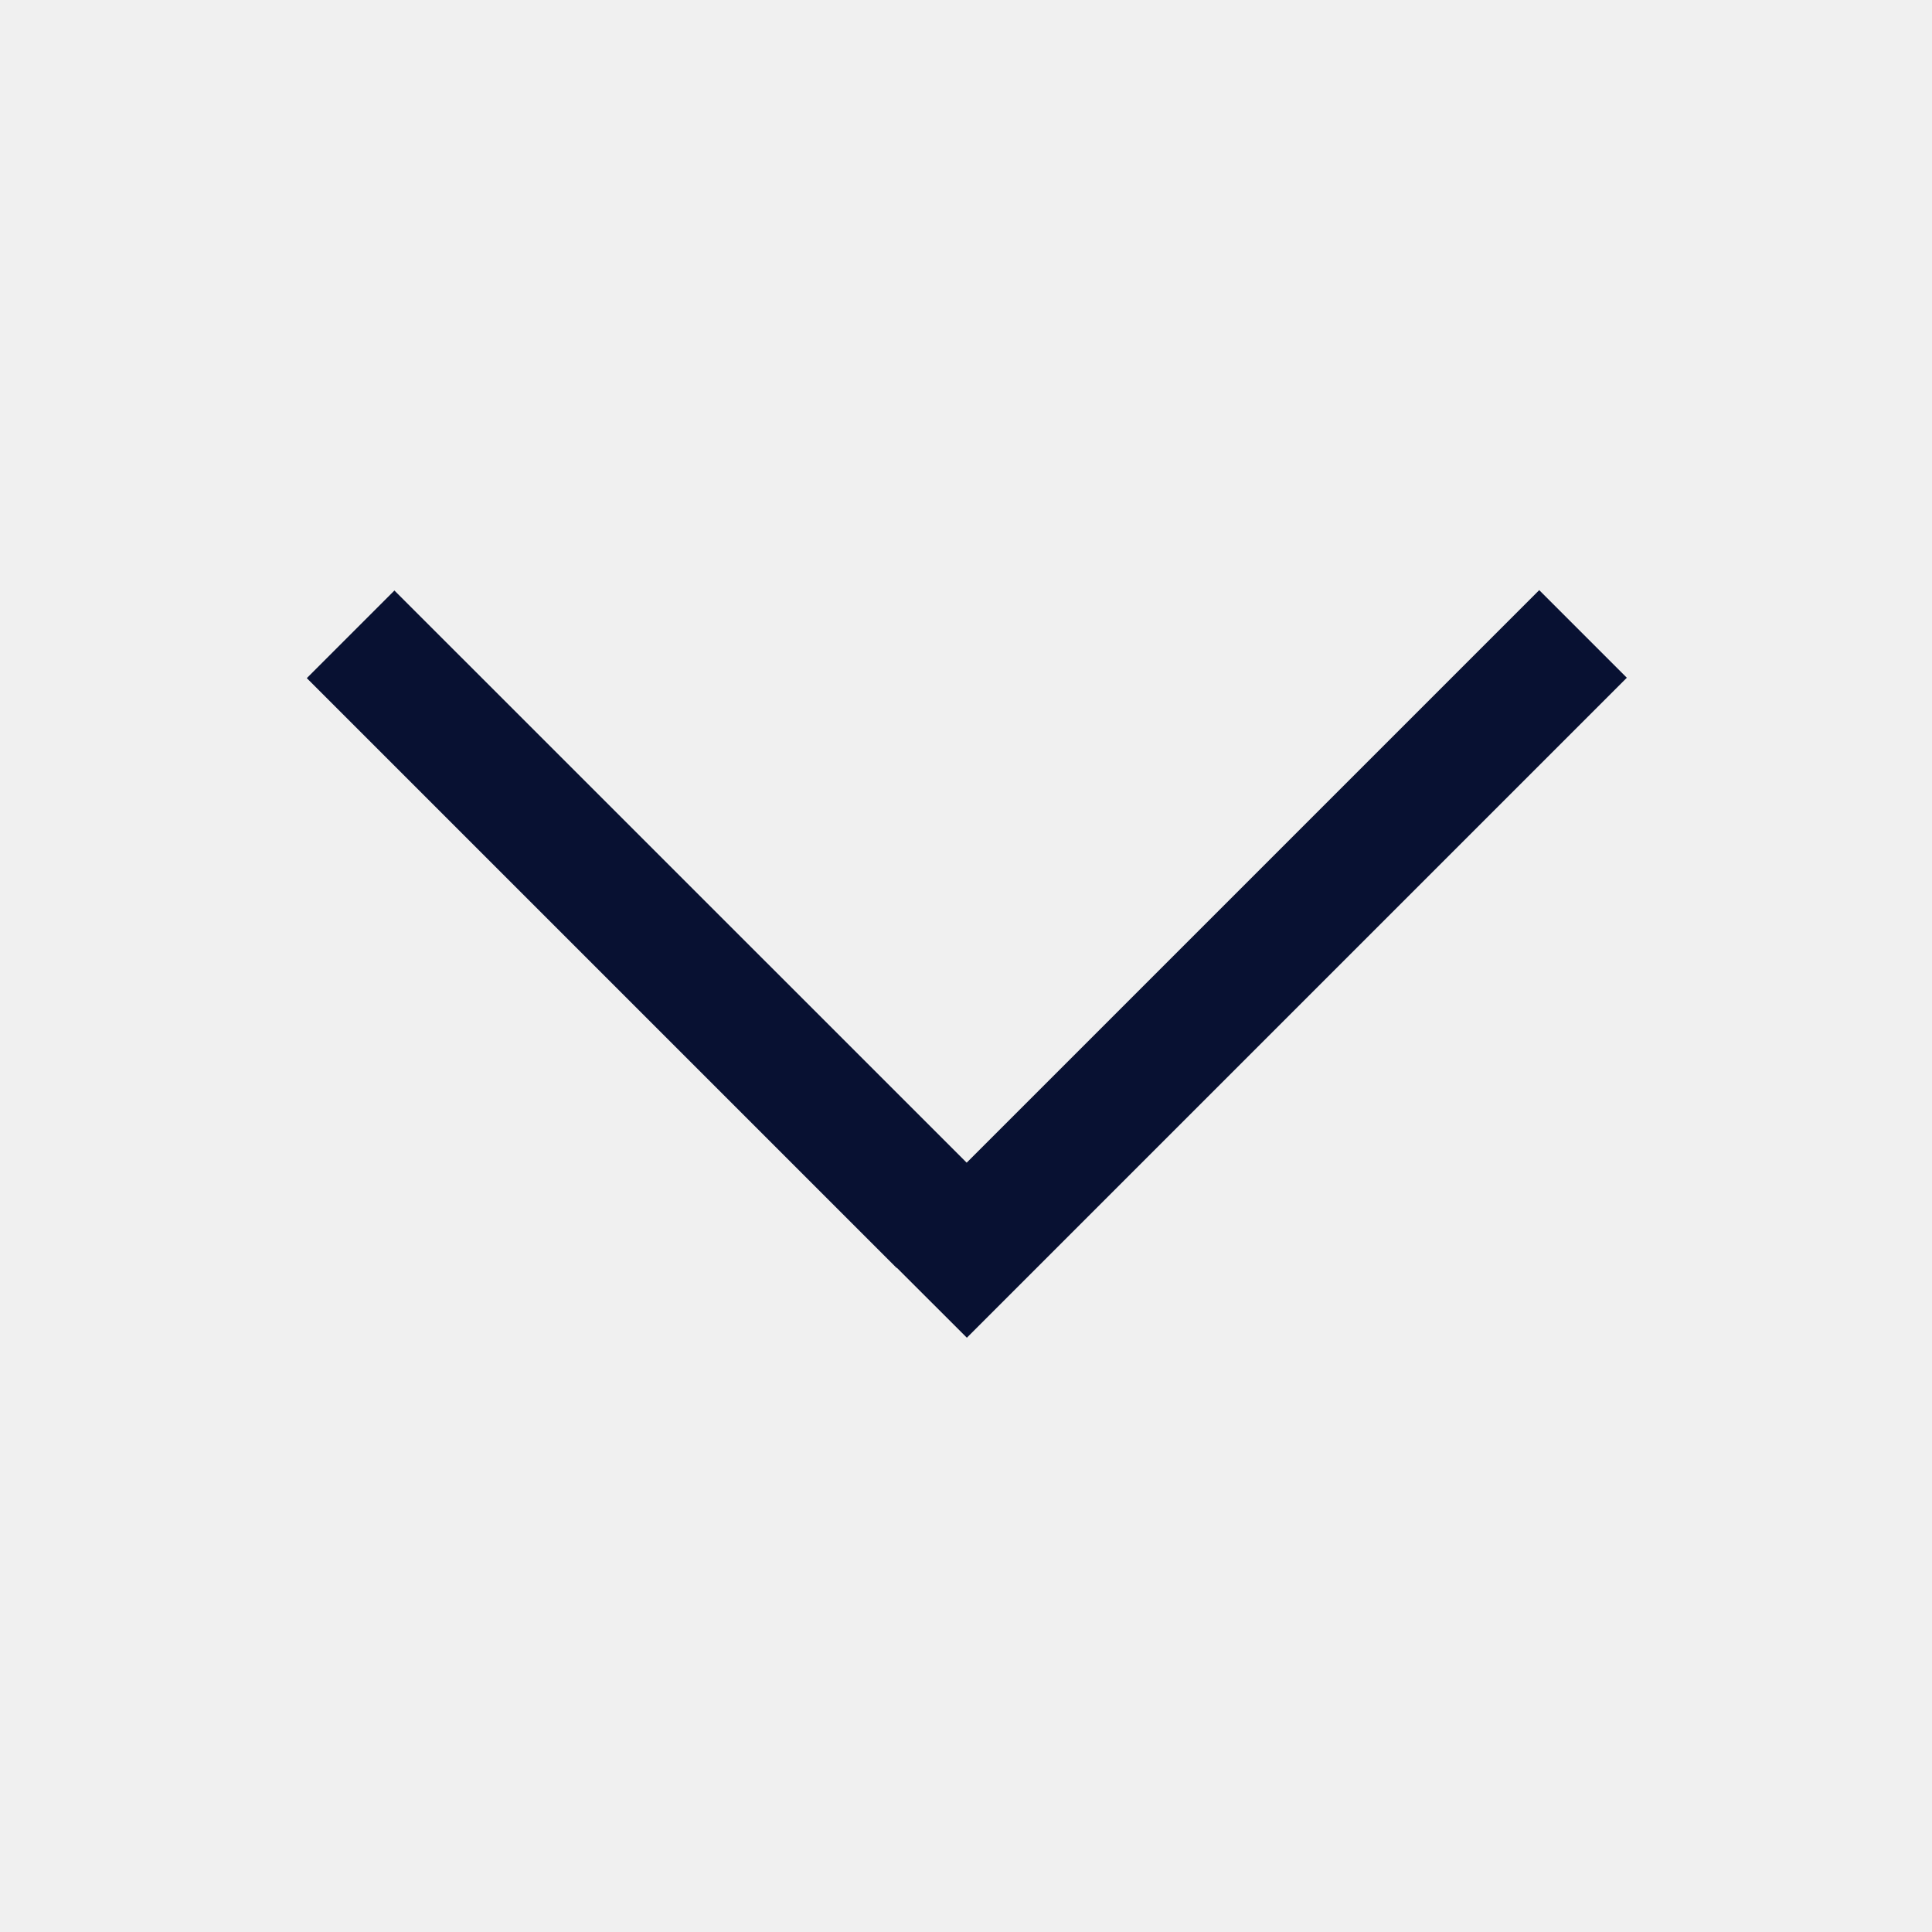
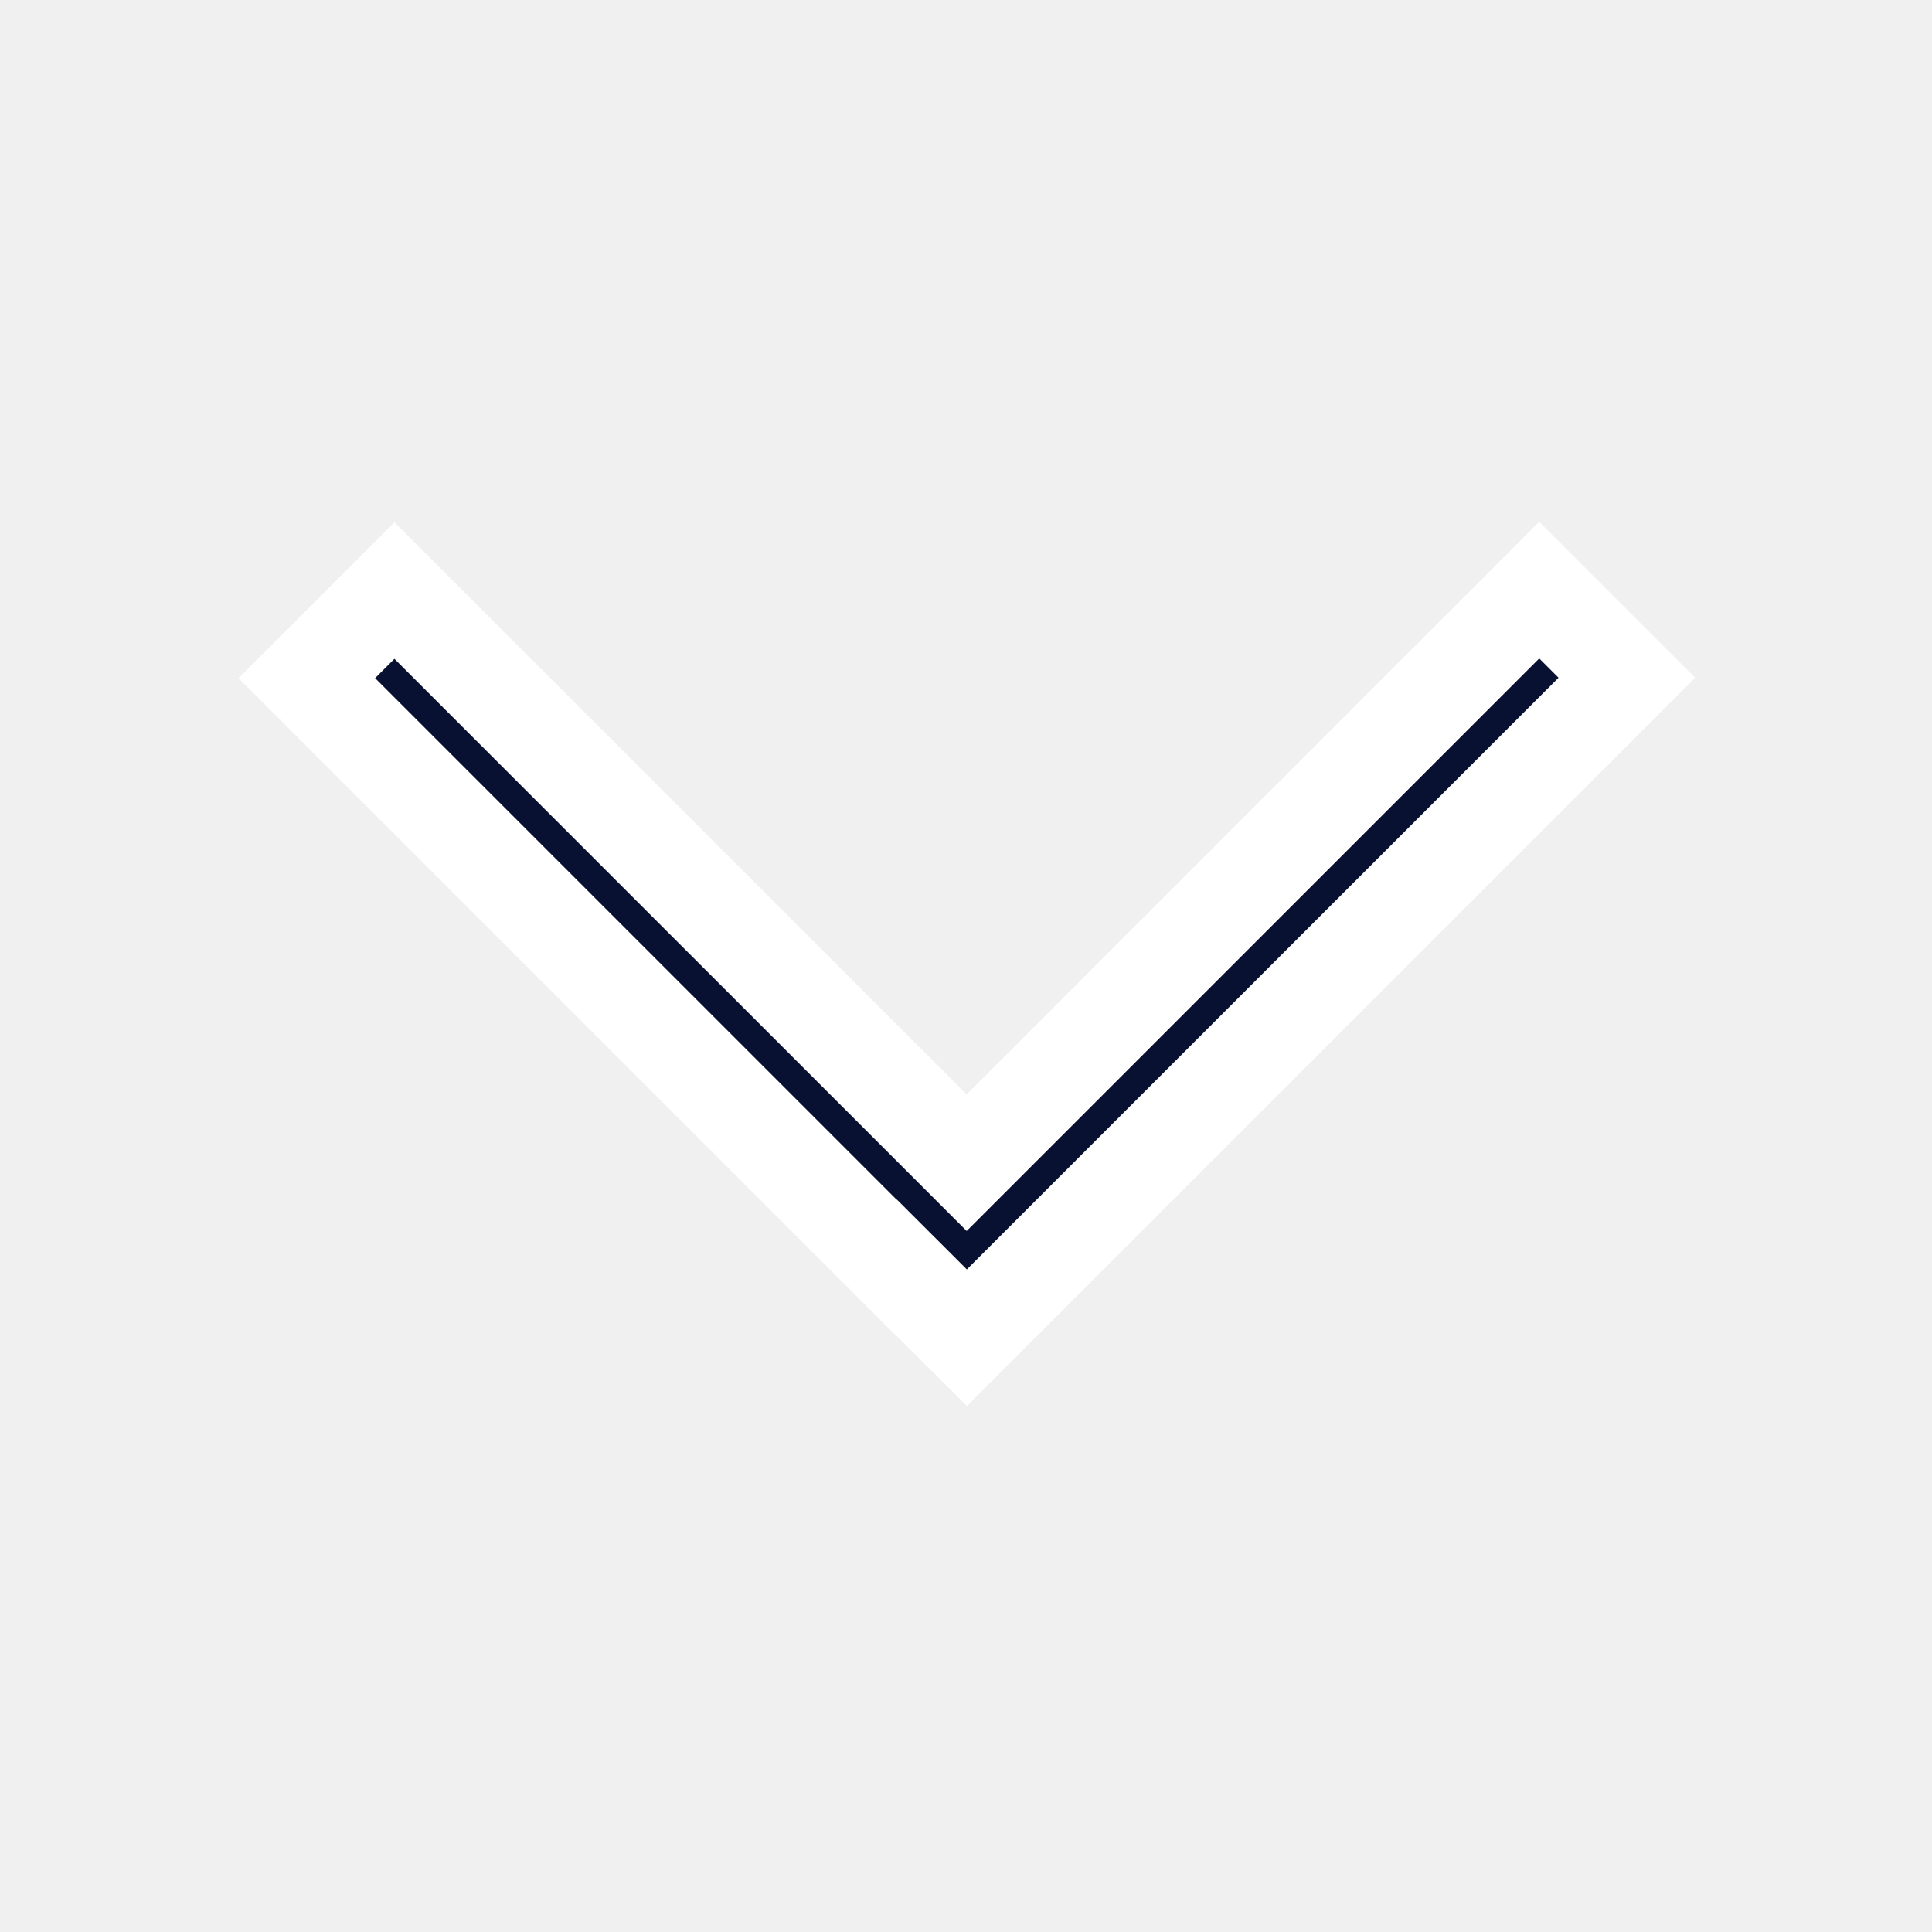
- <svg xmlns="http://www.w3.org/2000/svg" width="20" height="20" viewBox="0 0 20 20" fill="none">
+ <svg xmlns="http://www.w3.org/2000/svg" width="20" height="20" fill="#ffffff" stroke="#ffffff" viewBox="0 0 20 20">
  <path fill-rule="evenodd" clip-rule="evenodd" d="M10.007 12.036L15.934 6.109L16.841 7.016L10.009 13.848L9.284 13.124L9.282 13.126L3.176 7.02L4.083 6.113L10.007 12.036Z" fill="#081132" />
</svg>
